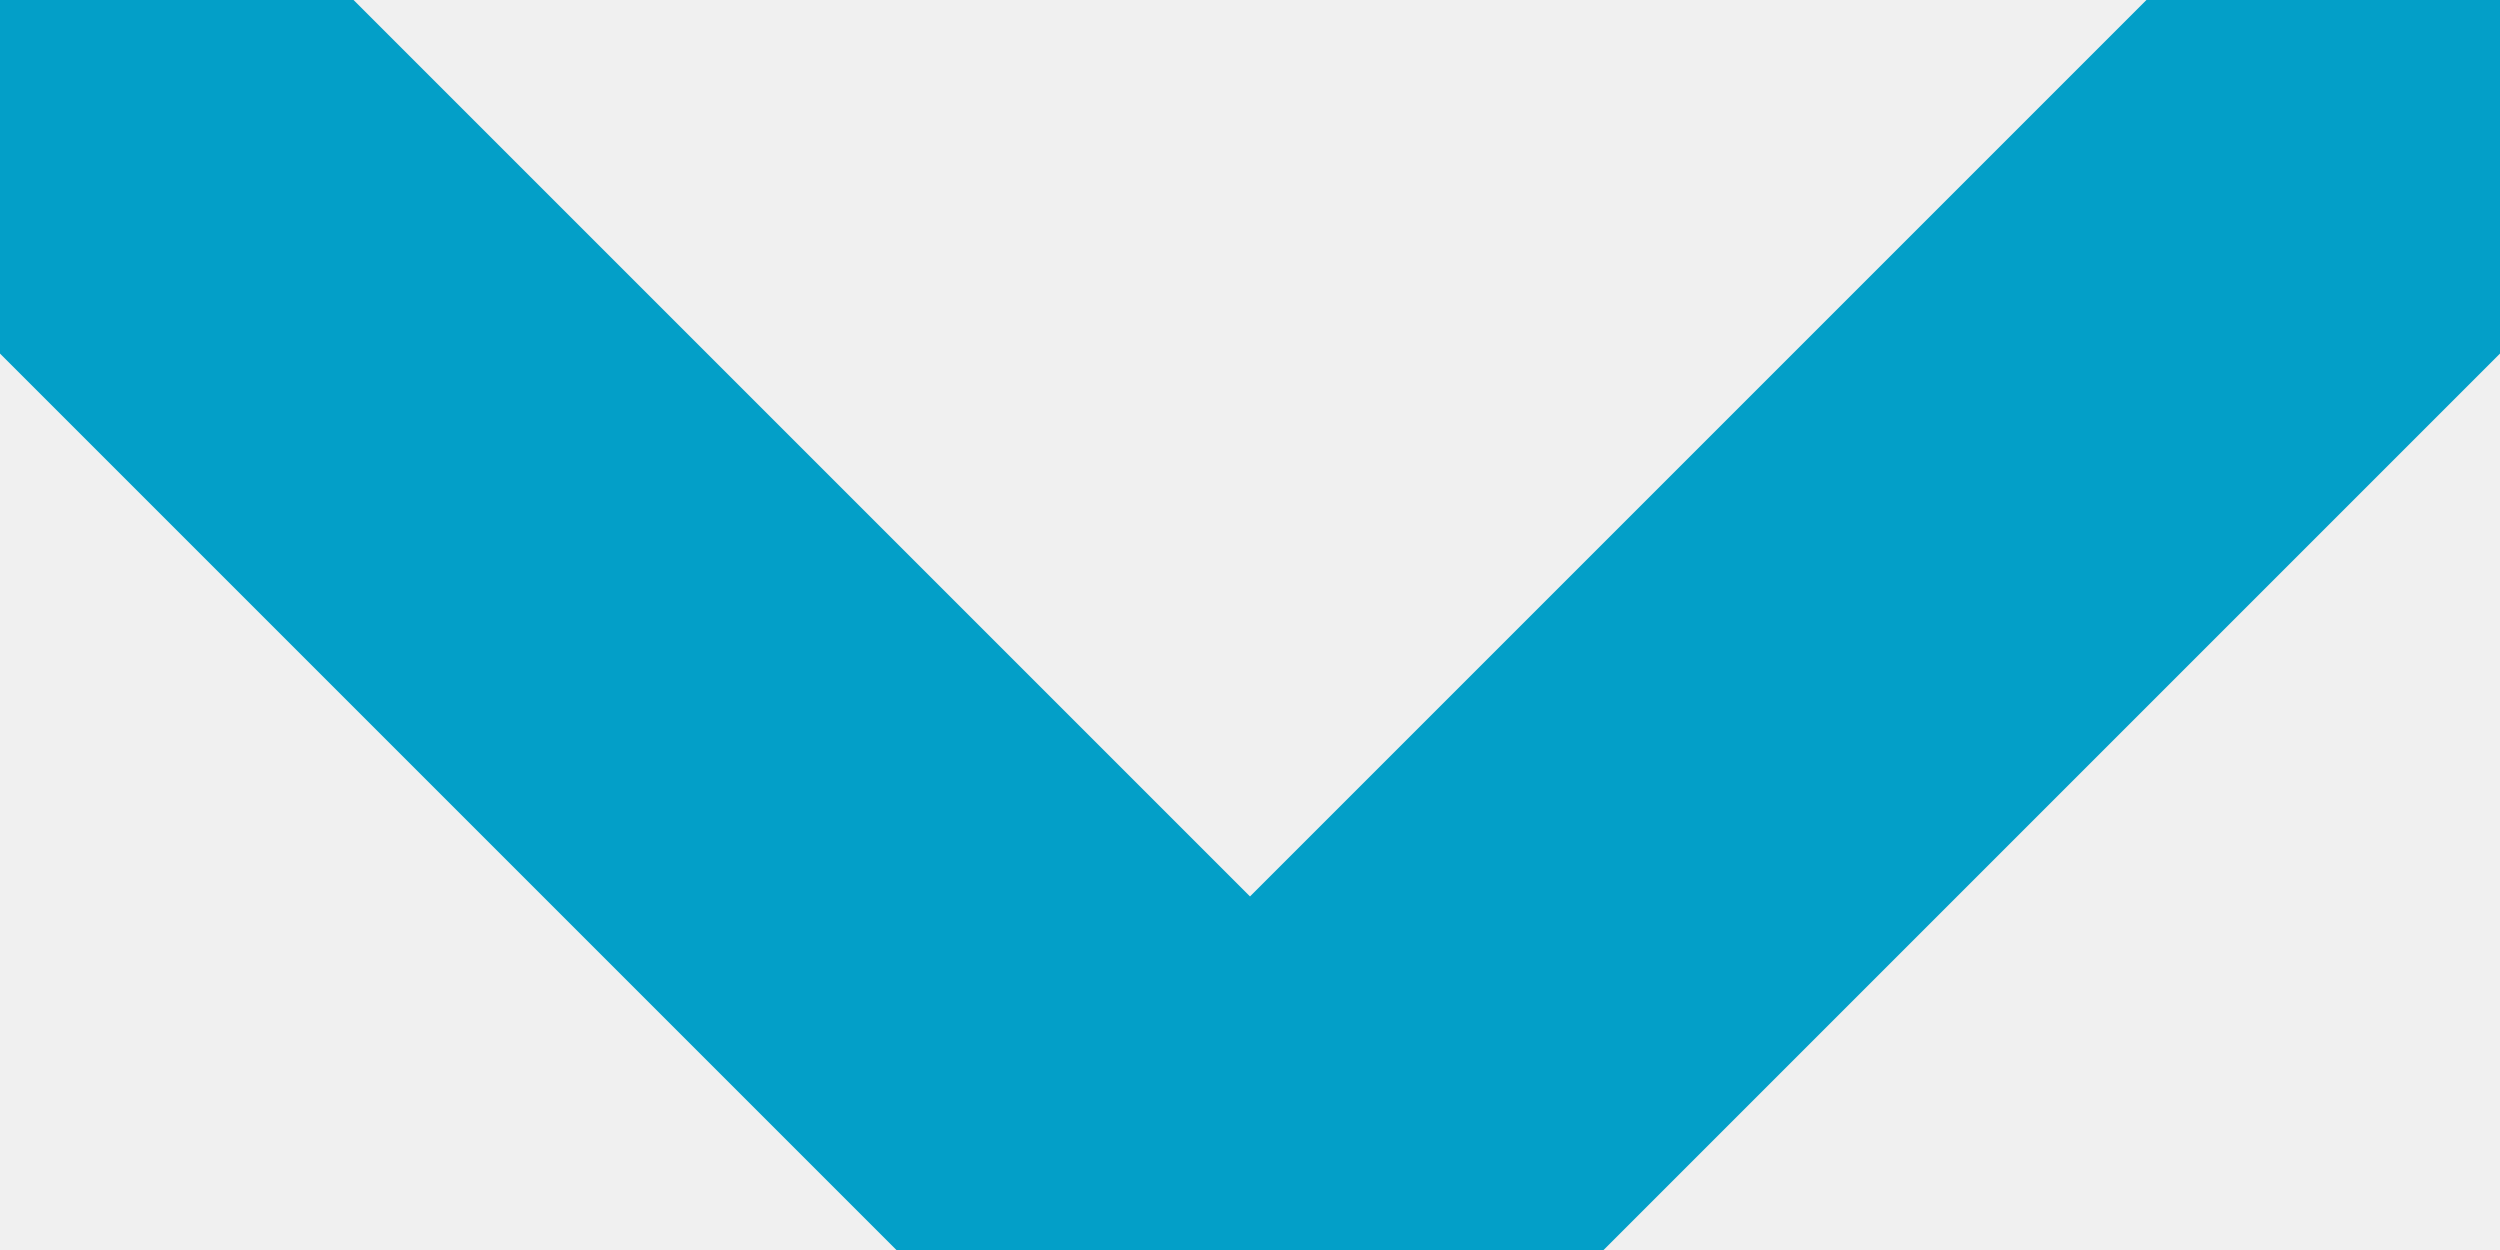
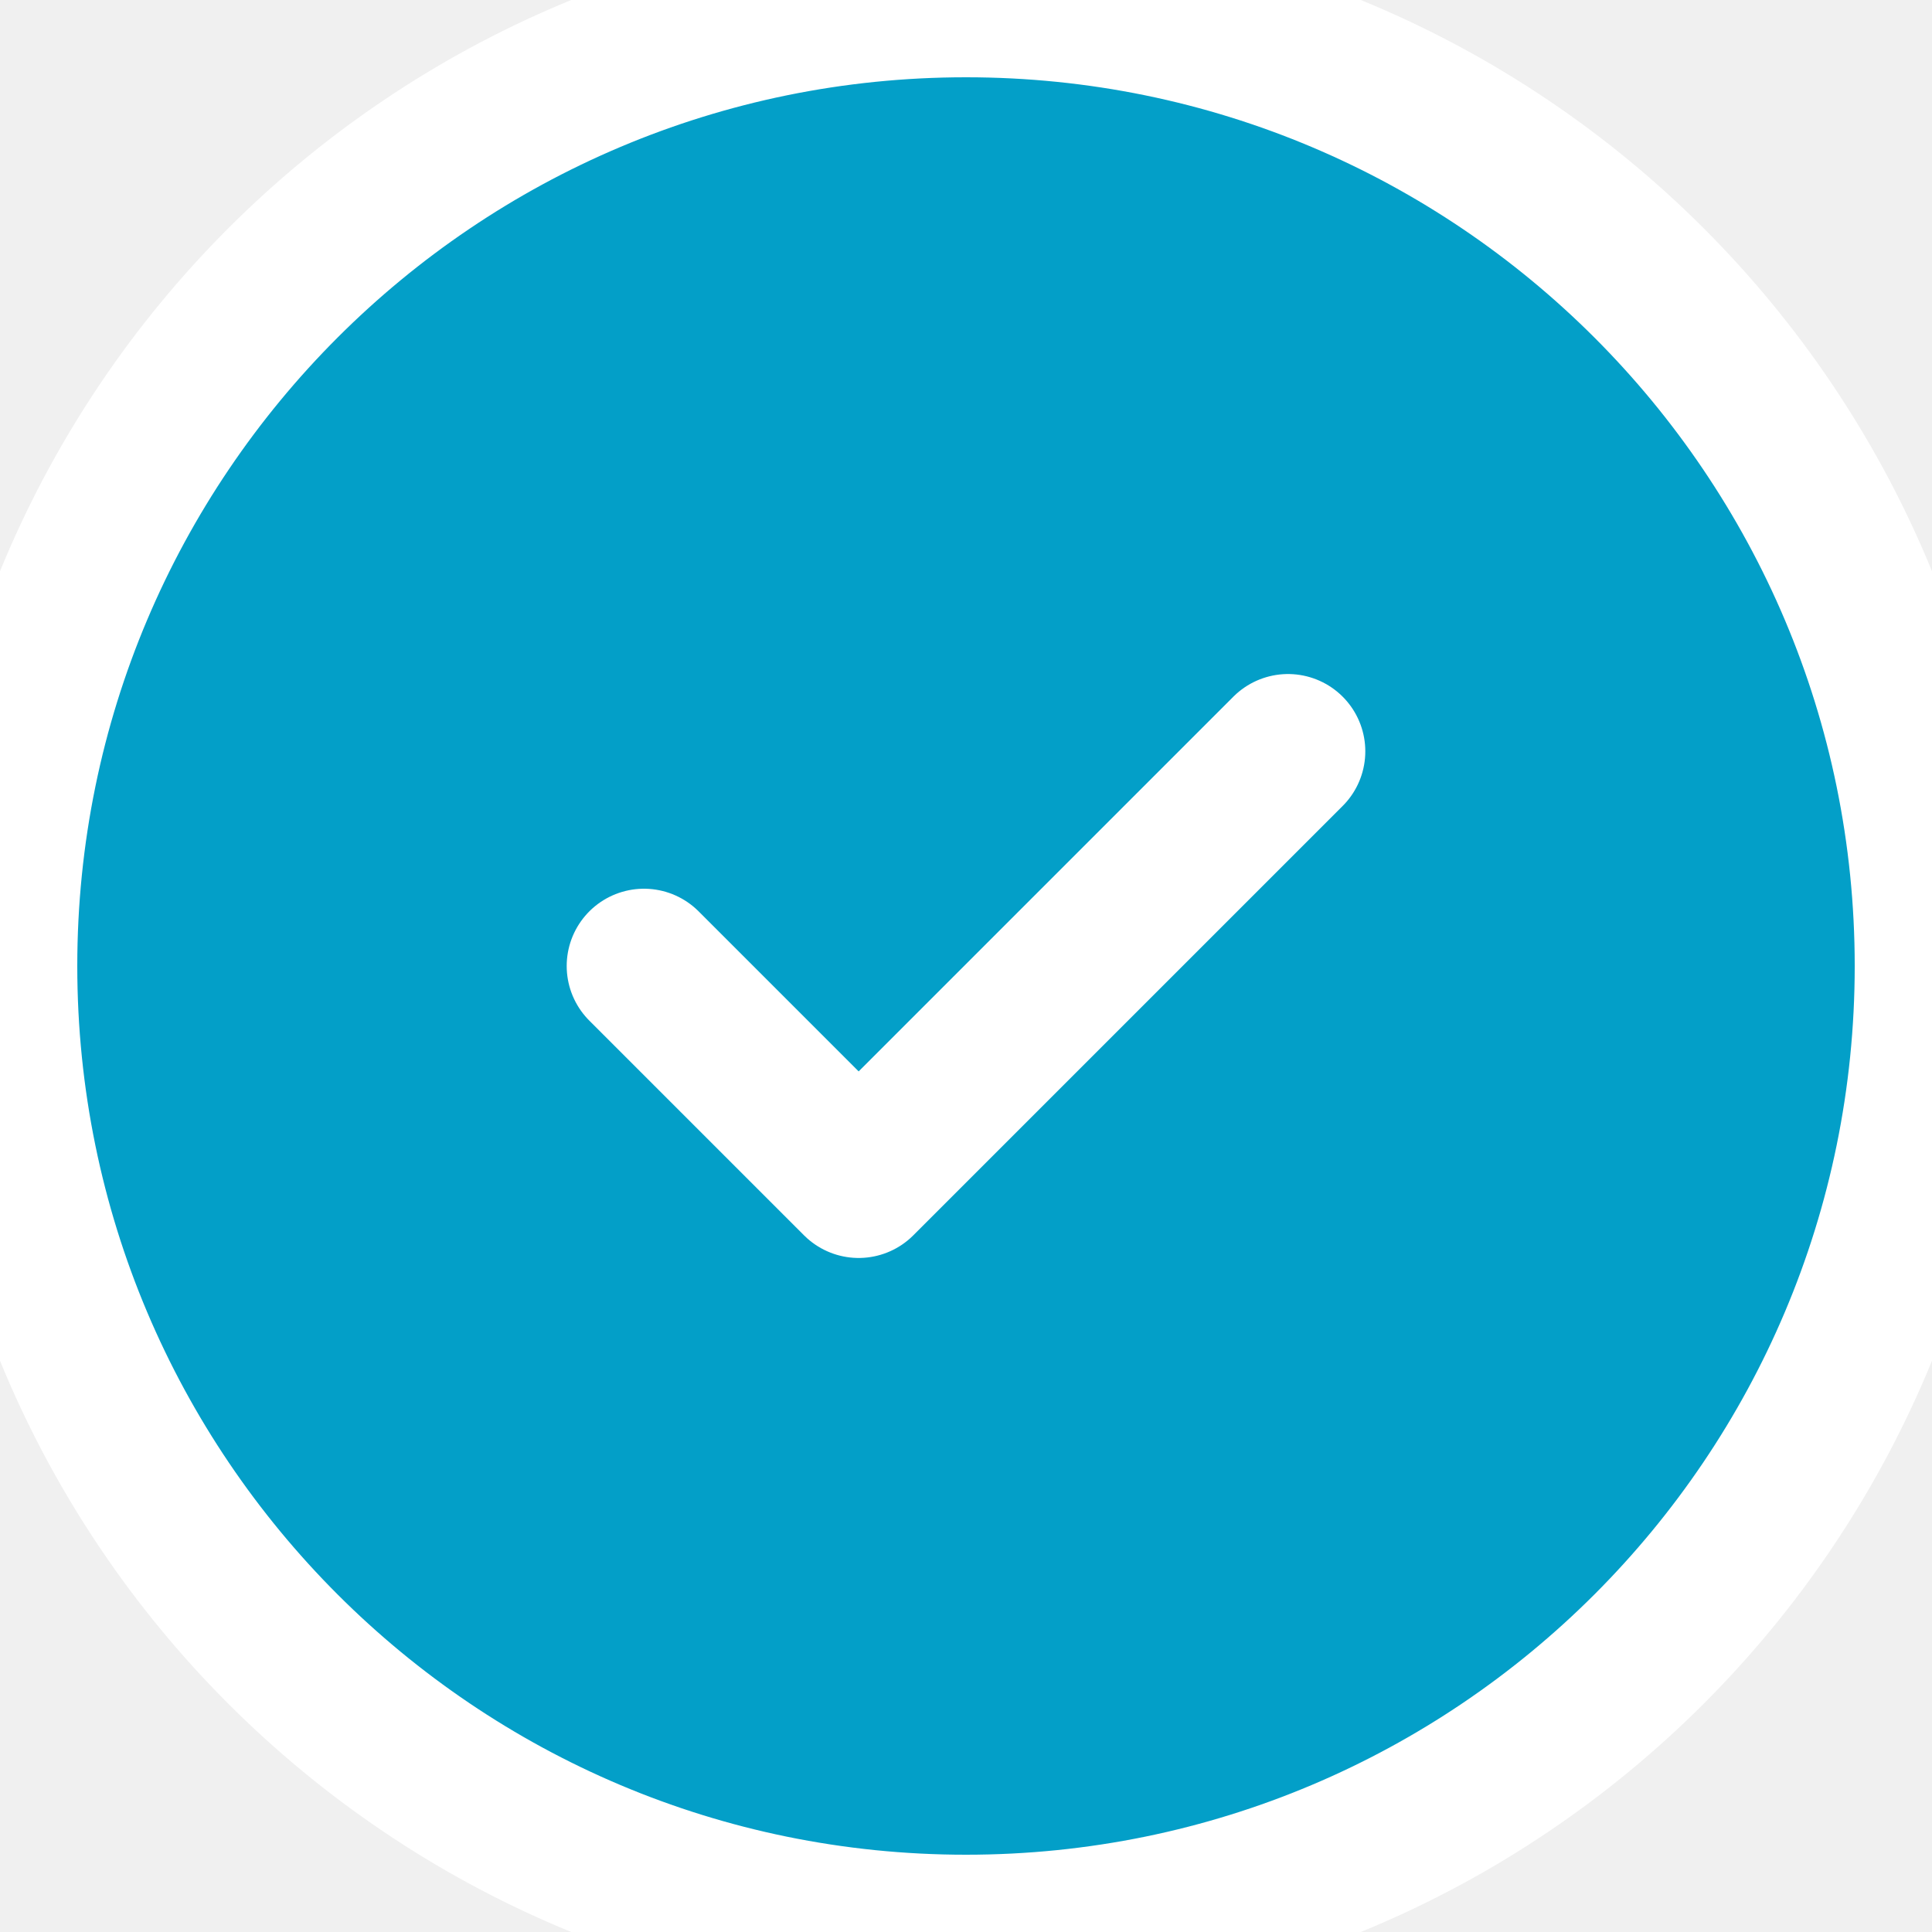
- <svg xmlns="http://www.w3.org/2000/svg" width="10" height="5" viewBox="0 0 10 5" fill="none">
-   <path d="M10 0L5 5L0 0" stroke="#039FC8" stroke-width="2" stroke-linecap="round" stroke-linejoin="round" />
+ <svg xmlns="http://www.w3.org/2000/svg" width="25" height="25" viewBox="0 0 25 25" fill="none">
+   <path d="M0 12.5C0 19.404 5.596 25 12.5 25C19.404 25 25 19.404 25 12.5C25 5.596 19.404 0 12.5 0C5.596 0 0 5.596 0 12.5Z" fill="#039FC8" />
+   <path d="M16.667 9.722L11.111 15.278L8.333 12.5M12.5 25C5.596 25 0 19.404 0 12.5C0 5.596 5.596 0 12.5 0C19.404 0 25 5.596 25 12.5C25 19.404 19.404 25 12.5 25Z" stroke="white" stroke-width="2" stroke-linecap="round" stroke-linejoin="round" />
</svg>
